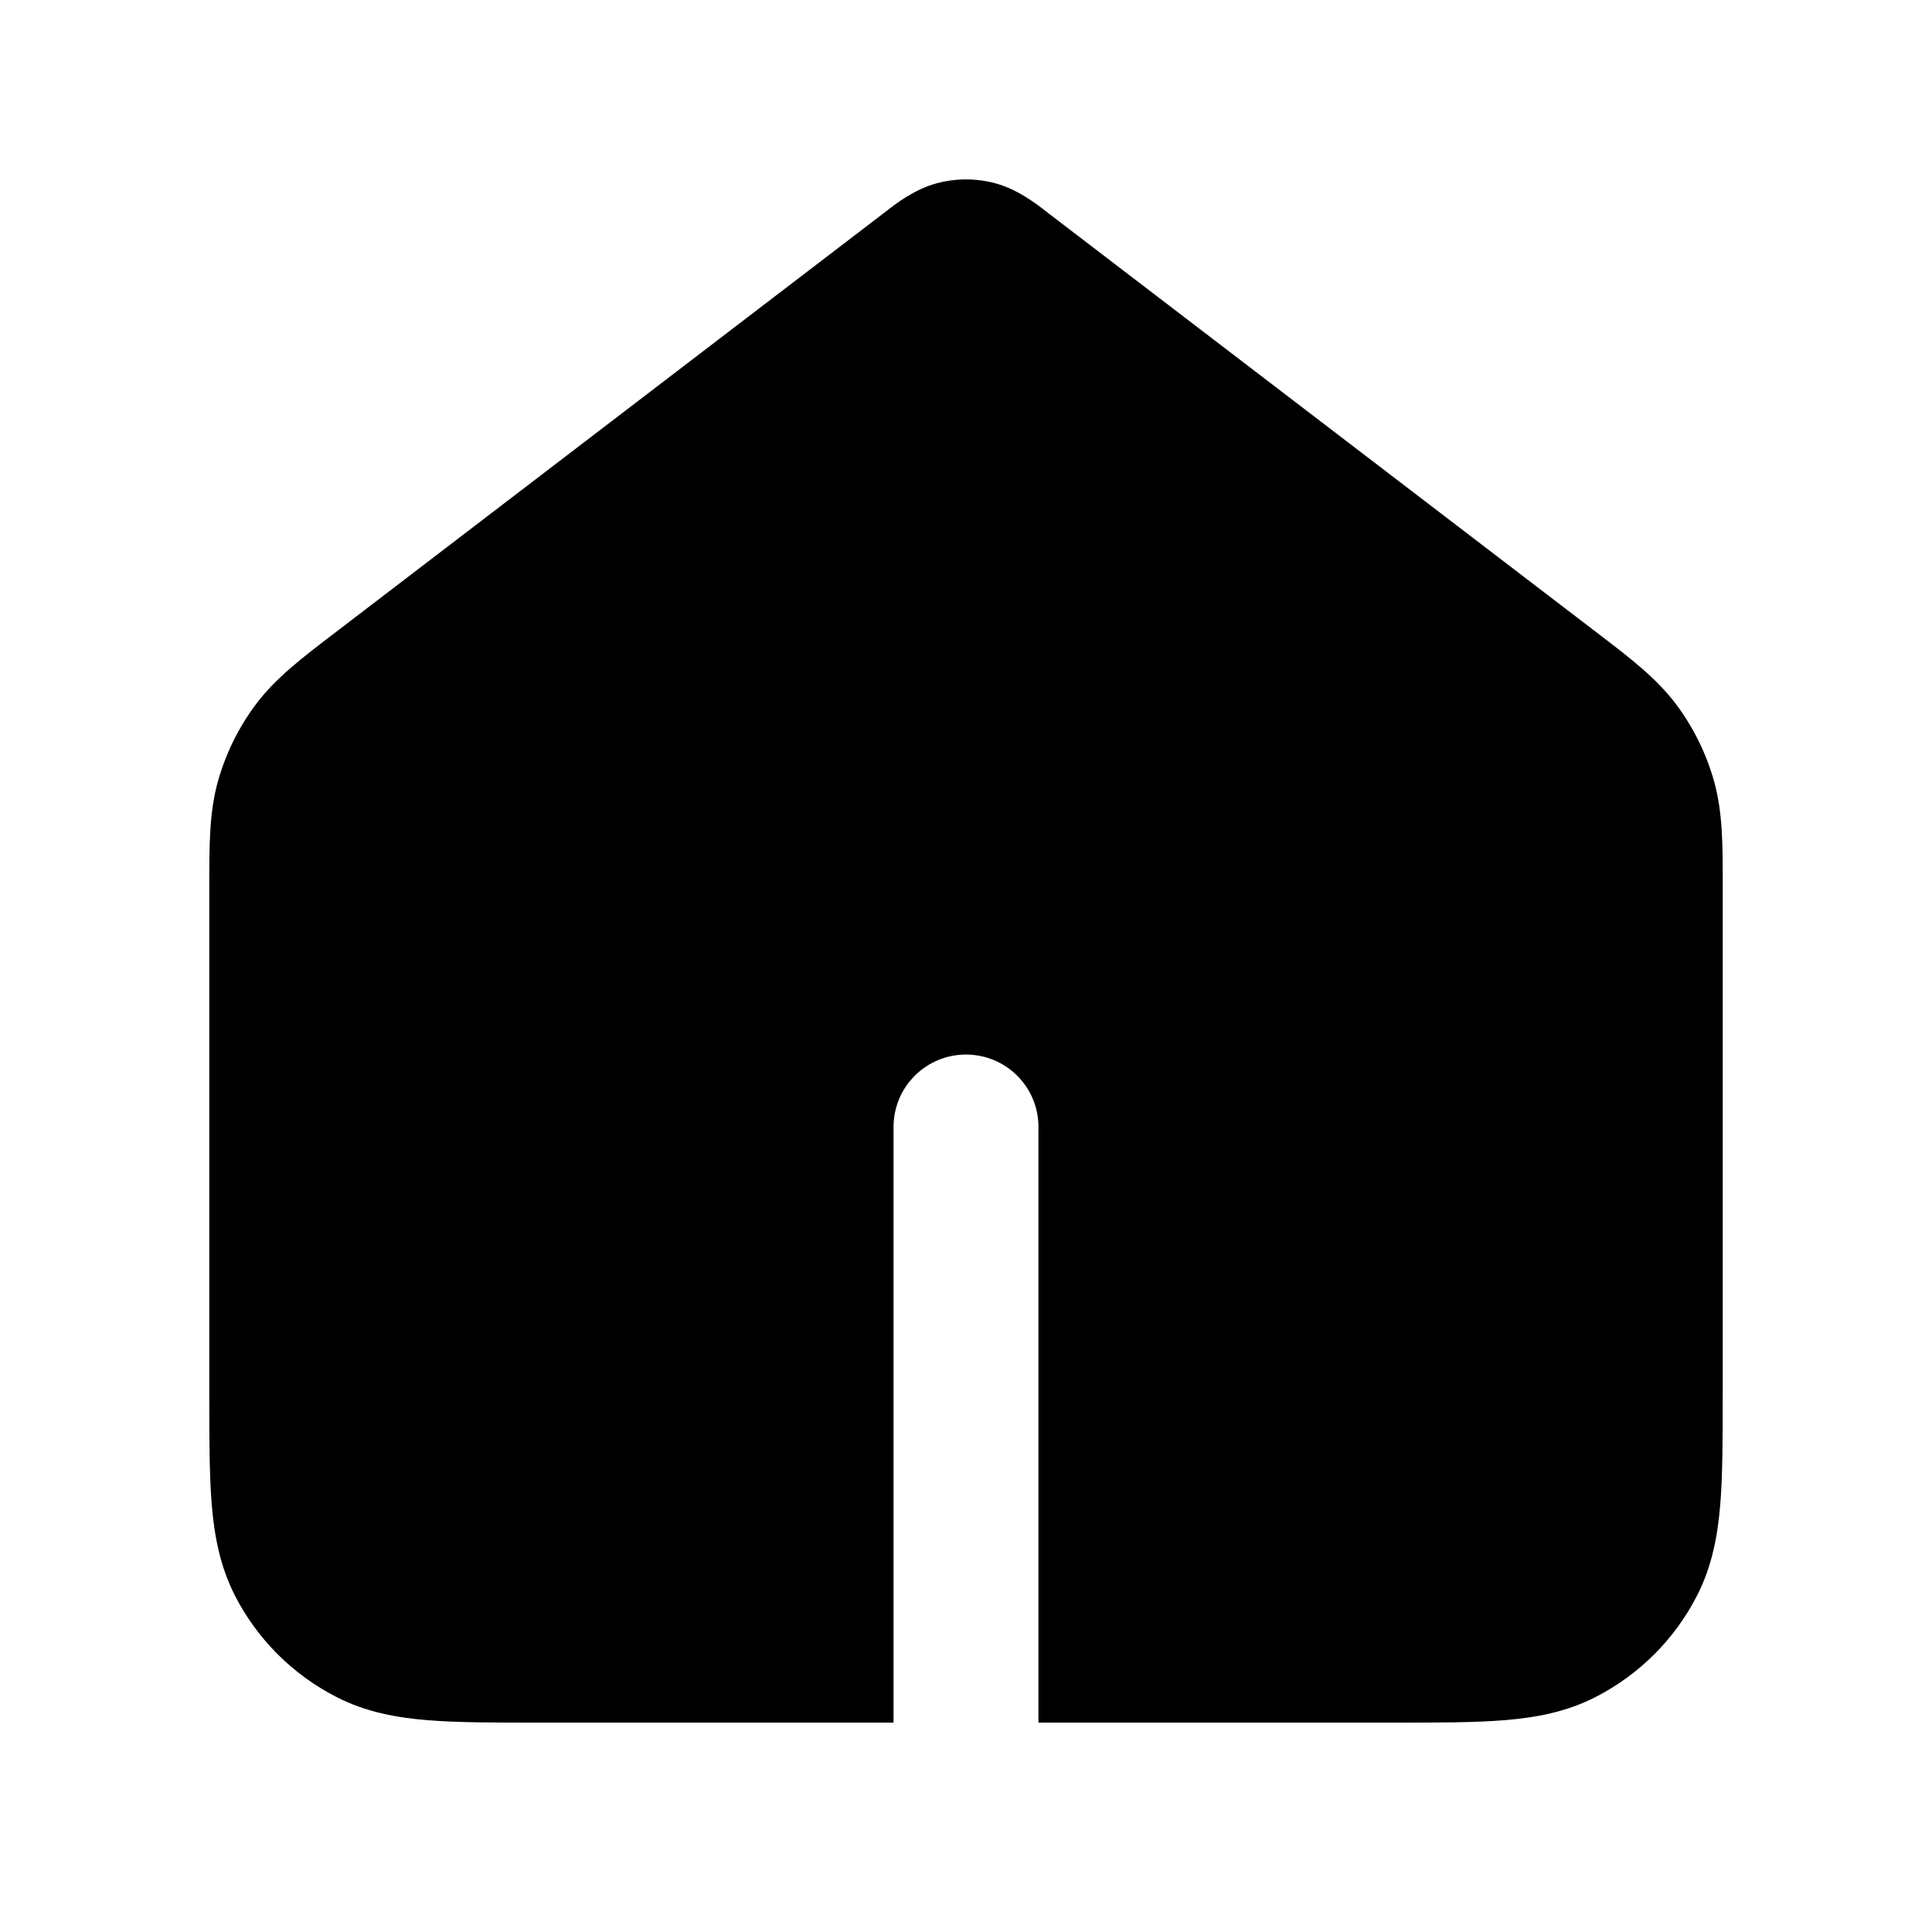
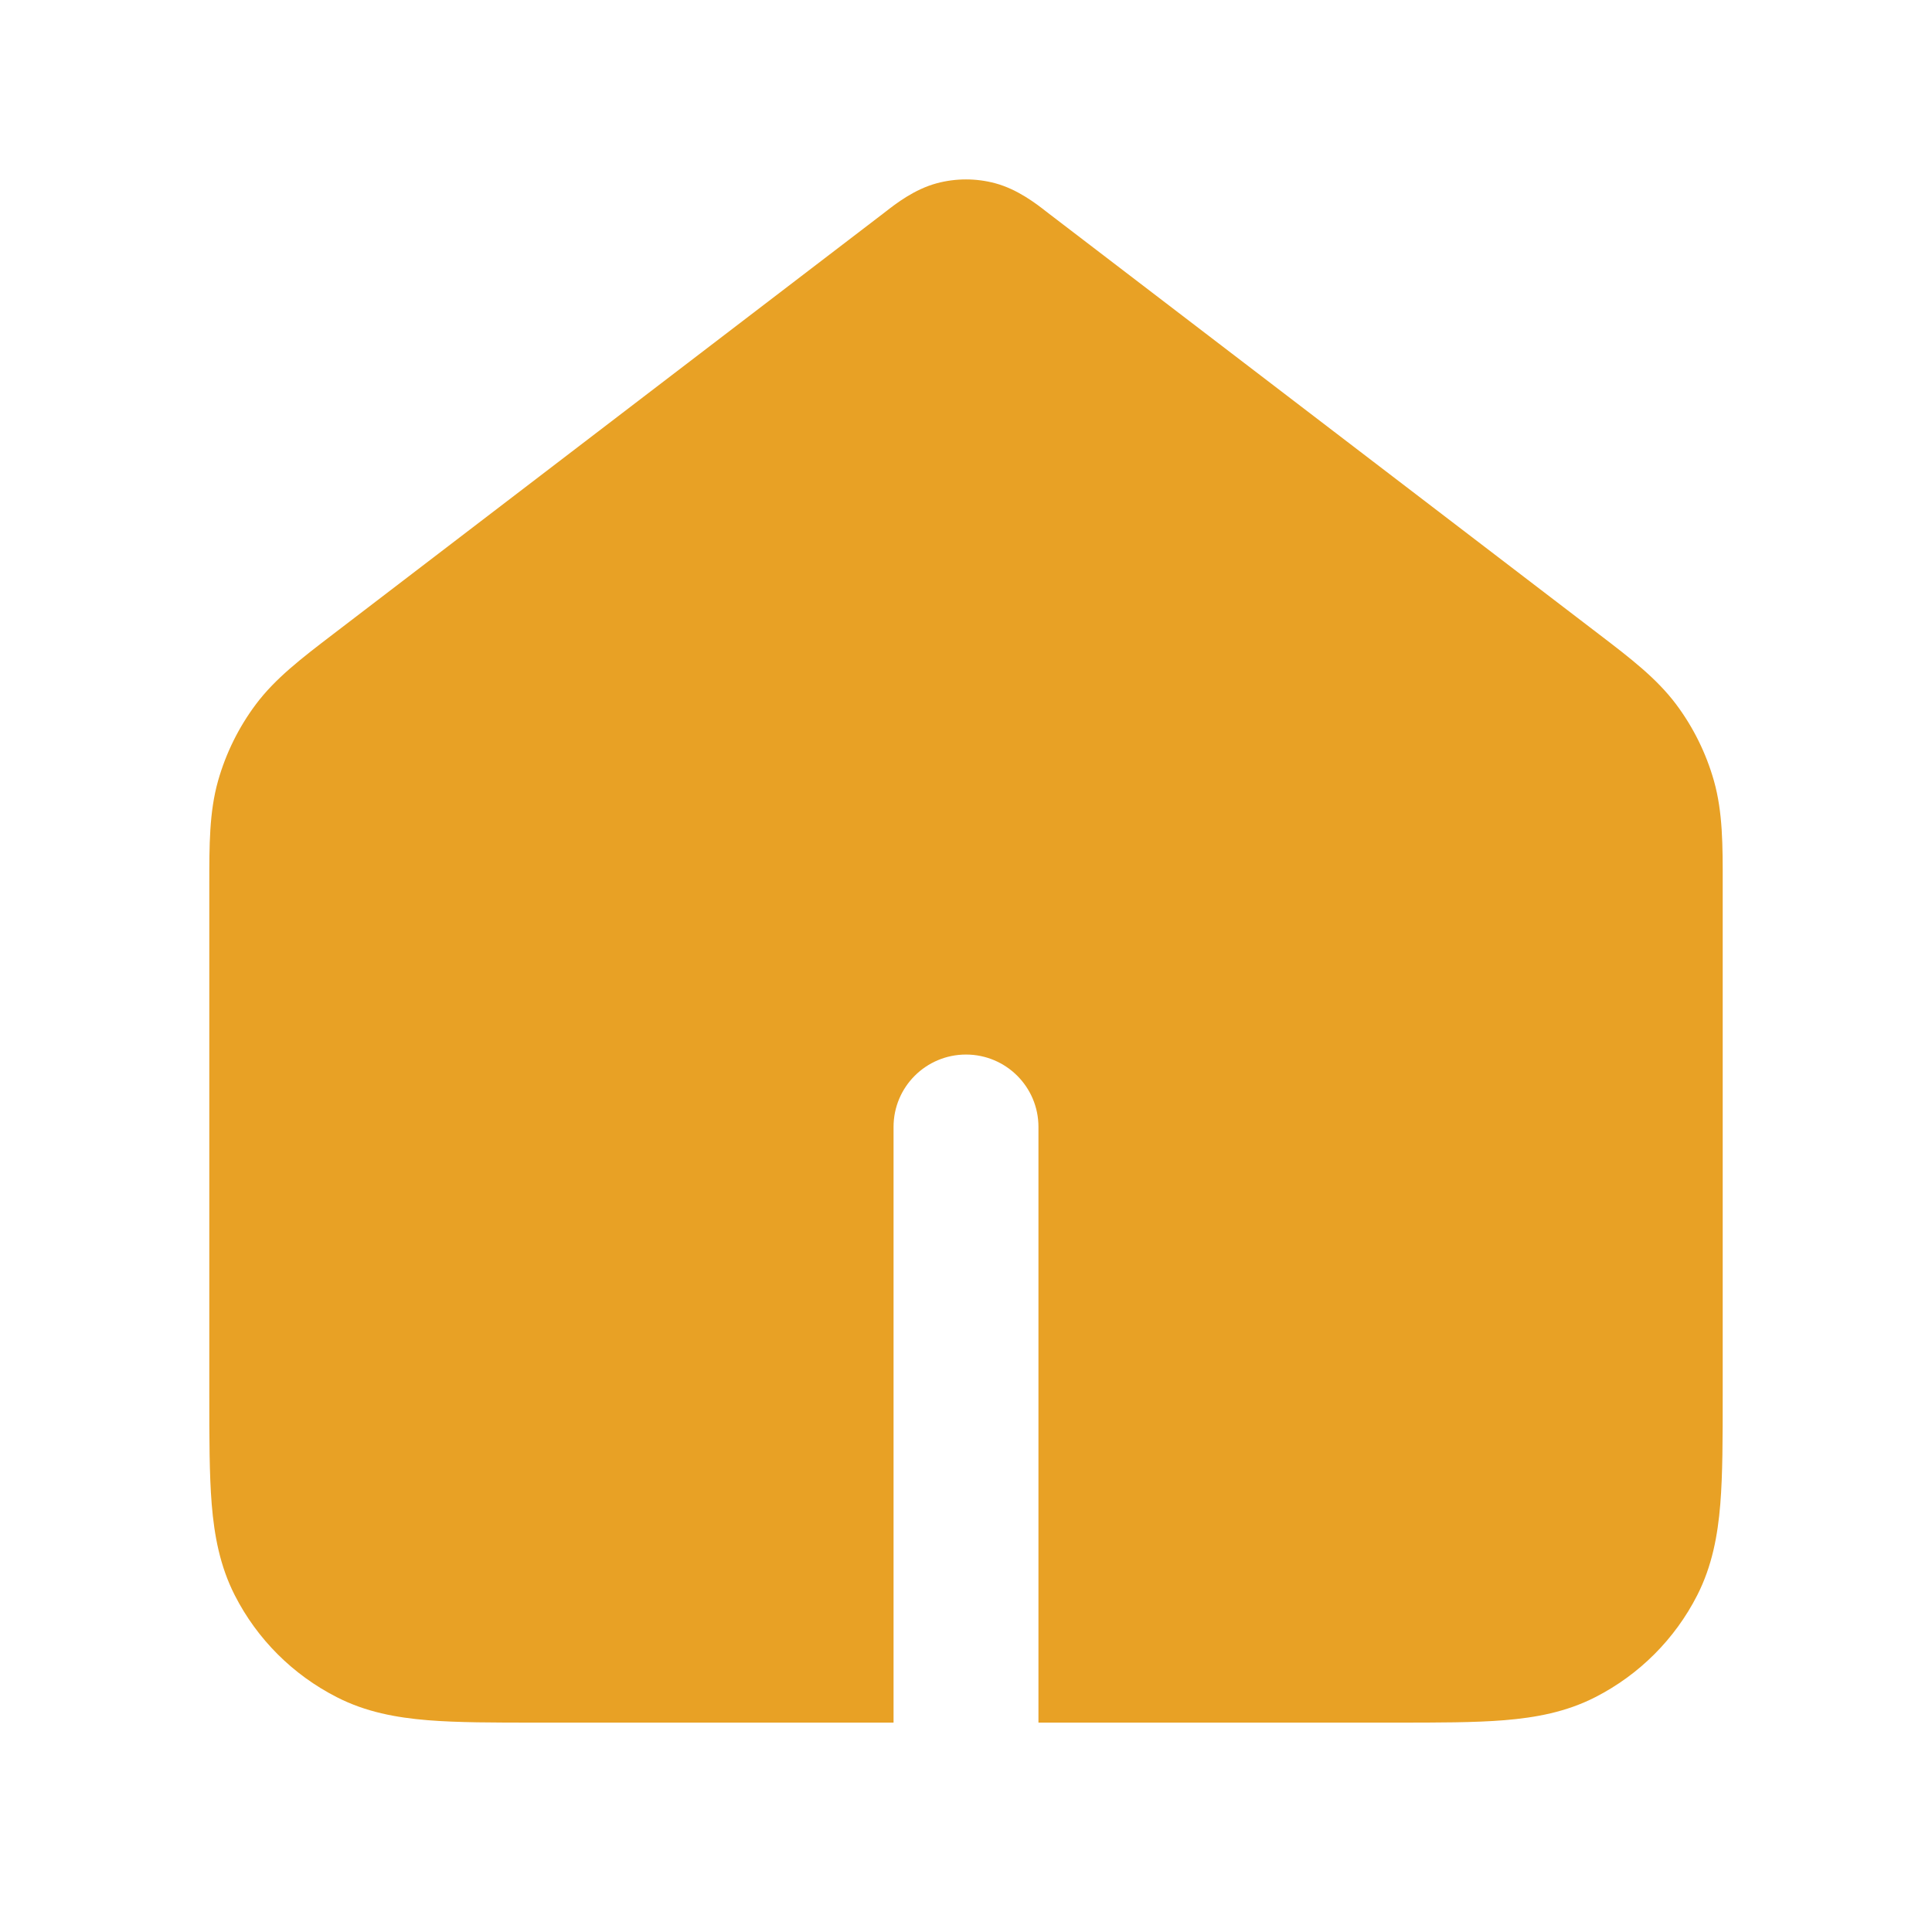
<svg xmlns="http://www.w3.org/2000/svg" width="24" height="24" viewBox="0 0 24 24" fill="none">
-   <path d="M11.639 2.276C11.875 2.213 12.125 2.213 12.361 2.276C12.642 2.351 12.875 2.533 12.998 2.629L13.033 2.656L19.866 7.881C20.253 8.177 20.579 8.426 20.822 8.75C21.035 9.035 21.194 9.357 21.291 9.699C21.401 10.089 21.401 10.499 21.4 10.986L21.4 17.335C21.4 17.865 21.4 18.316 21.37 18.686C21.338 19.076 21.268 19.454 21.084 19.816C20.806 20.362 20.362 20.805 19.817 21.083C19.455 21.268 19.076 21.337 18.687 21.369C18.317 21.399 17.865 21.399 17.335 21.399H12.9V13.999C12.9 13.502 12.497 13.1 12 13.1C11.503 13.1 11.1 13.502 11.1 13.999V21.399H6.665C6.135 21.399 5.684 21.399 5.313 21.369C4.924 21.337 4.545 21.268 4.184 21.083C3.638 20.805 3.194 20.362 2.916 19.816C2.732 19.454 2.662 19.076 2.63 18.686C2.6 18.316 2.6 17.865 2.6 17.335L2.6 10.986C2.6 10.499 2.599 10.089 2.709 9.699C2.806 9.357 2.965 9.035 3.178 8.75C3.421 8.426 3.747 8.177 4.134 7.881L10.967 2.656L11.002 2.629C11.125 2.533 11.358 2.351 11.639 2.276Z" fill="black" />
+   <path d="M11.639 2.276C11.875 2.213 12.125 2.213 12.361 2.276C12.642 2.351 12.875 2.533 12.998 2.629L13.033 2.656L19.866 7.881C20.253 8.177 20.579 8.426 20.822 8.75C21.035 9.035 21.194 9.357 21.291 9.699C21.401 10.089 21.401 10.499 21.4 10.986L21.4 17.335C21.4 17.865 21.4 18.316 21.37 18.686C21.338 19.076 21.268 19.454 21.084 19.816C20.806 20.362 20.362 20.805 19.817 21.083C19.455 21.268 19.076 21.337 18.687 21.369C18.317 21.399 17.865 21.399 17.335 21.399H12.9V13.999C12.9 13.502 12.497 13.1 12 13.1C11.503 13.1 11.1 13.502 11.1 13.999V21.399H6.665C6.135 21.399 5.684 21.399 5.313 21.369C4.924 21.337 4.545 21.268 4.184 21.083C3.638 20.805 3.194 20.362 2.916 19.816C2.732 19.454 2.662 19.076 2.63 18.686C2.6 18.316 2.6 17.865 2.6 17.335L2.6 10.986C2.6 10.499 2.599 10.089 2.709 9.699C2.806 9.357 2.965 9.035 3.178 8.75C3.421 8.426 3.747 8.177 4.134 7.881L10.967 2.656L11.002 2.629C11.125 2.533 11.358 2.351 11.639 2.276Z" fill="#E8A125" />
</svg>
